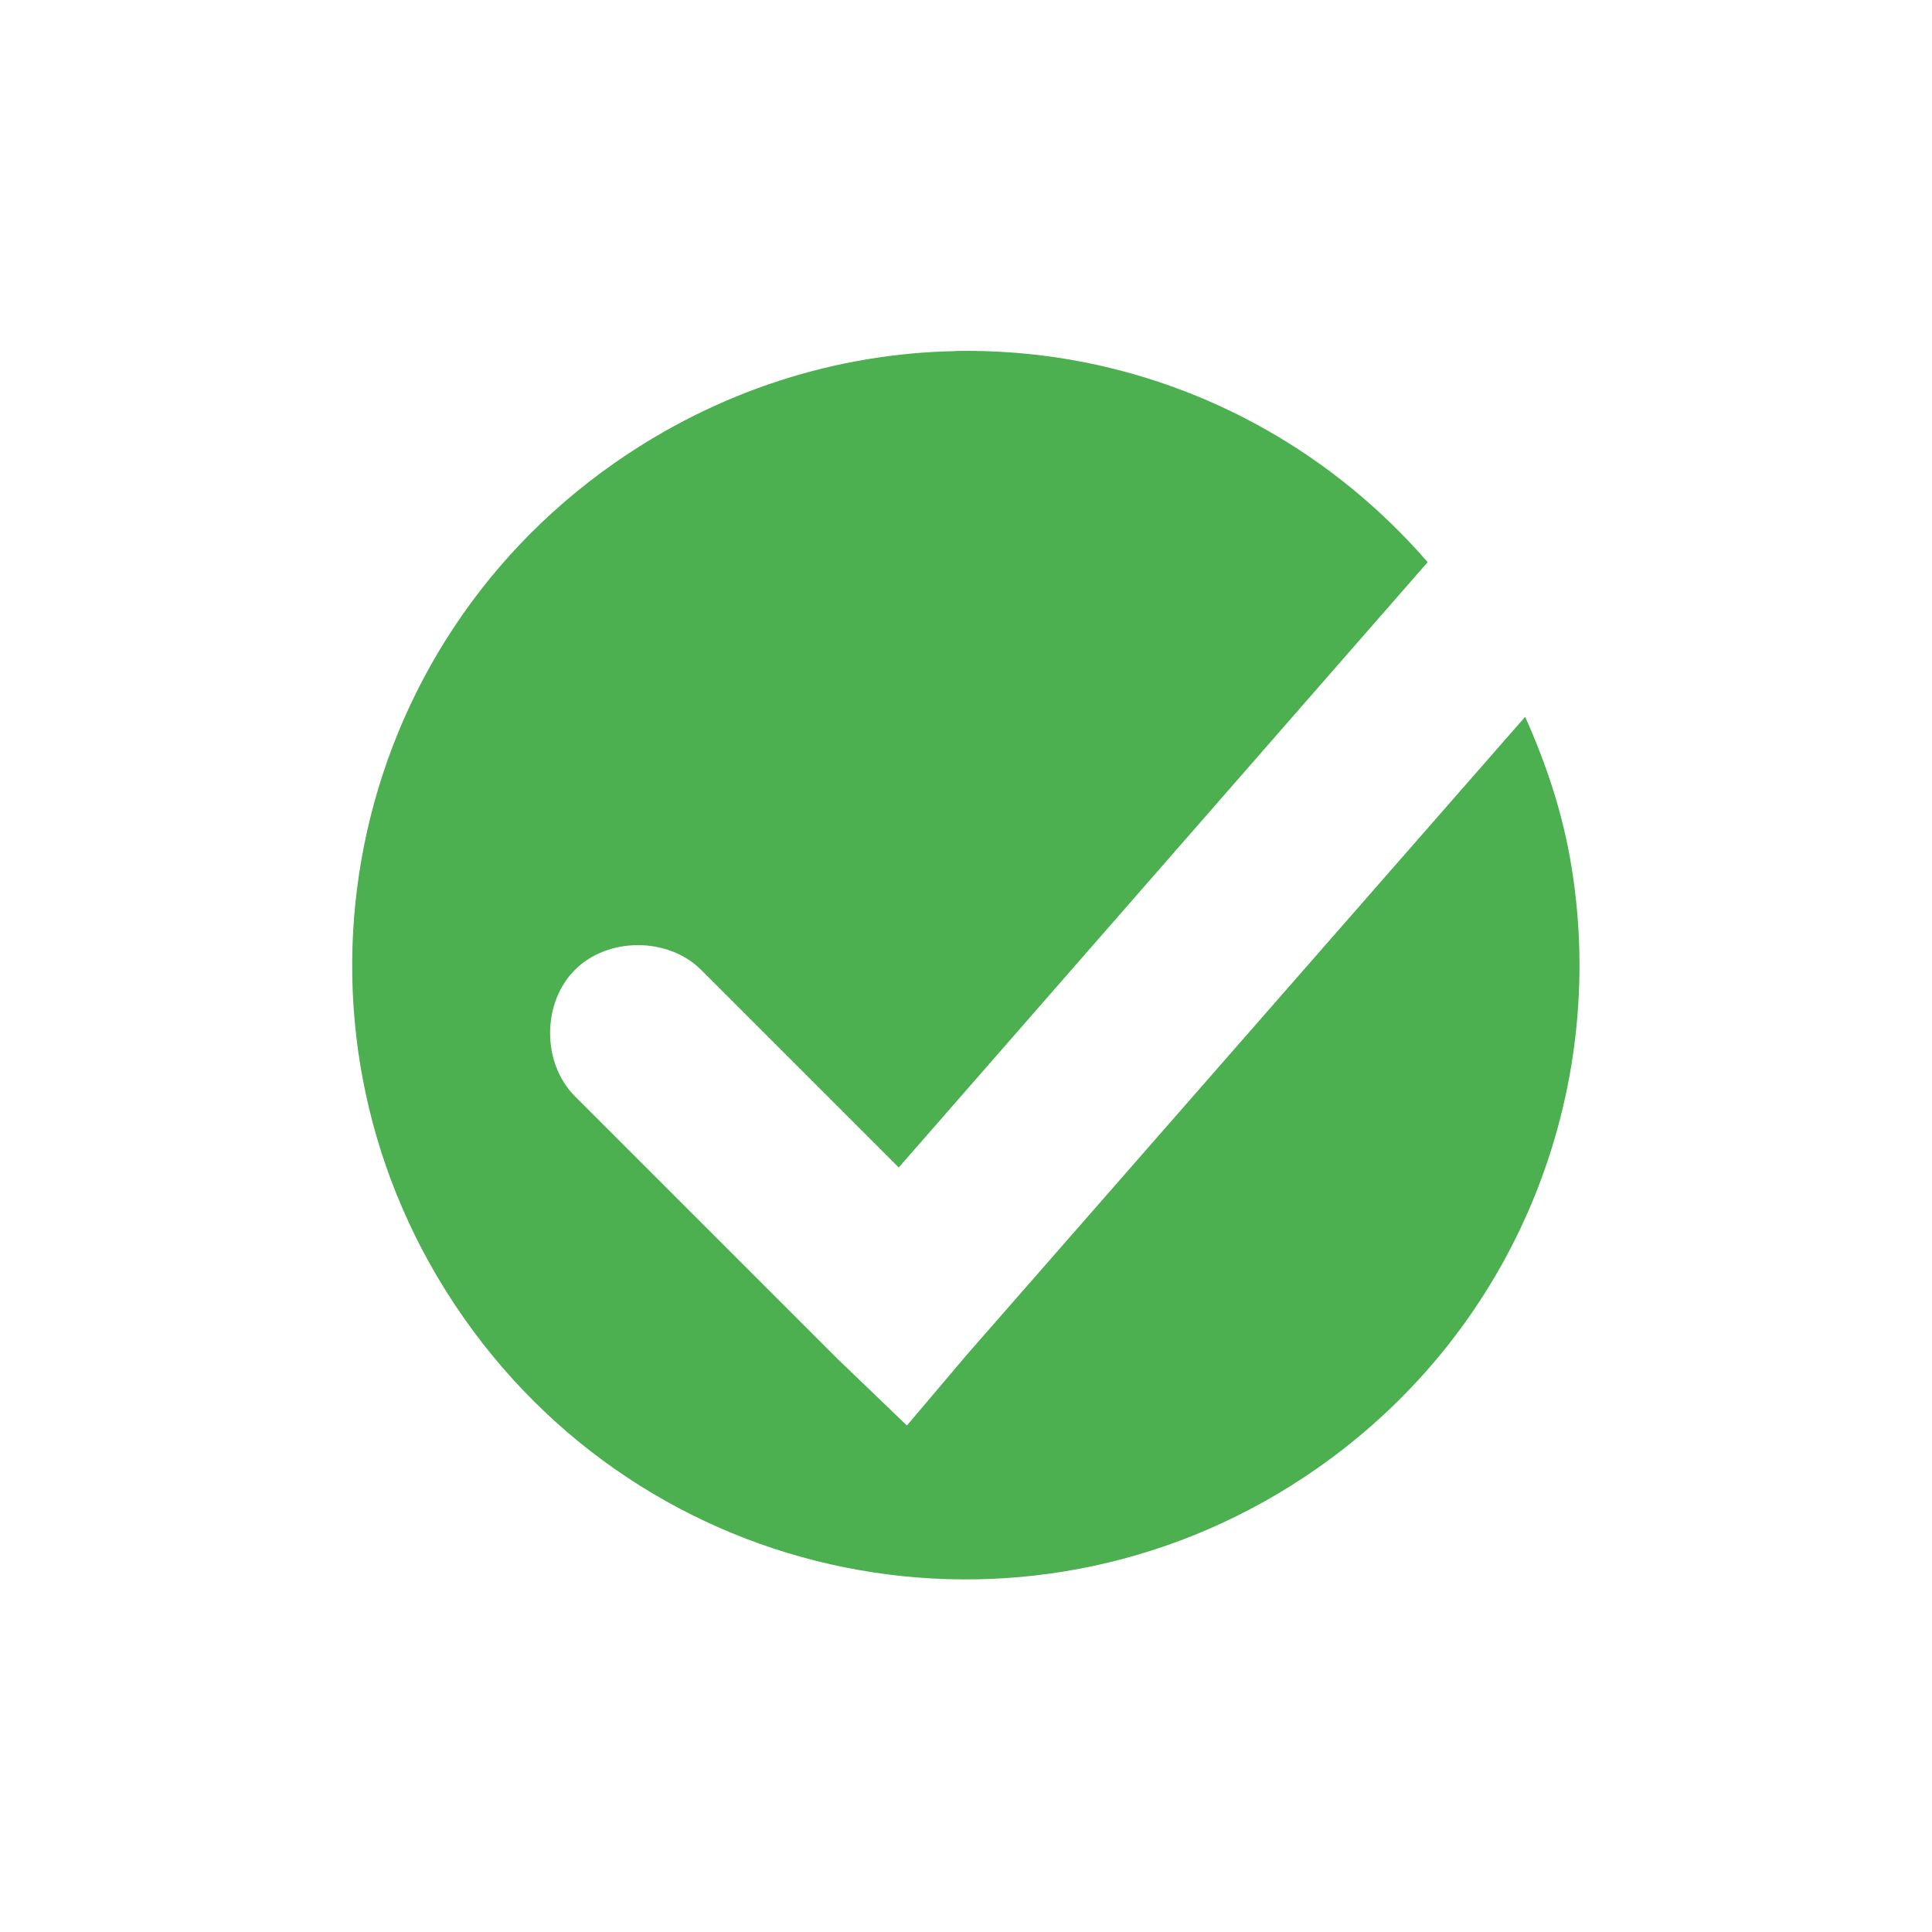
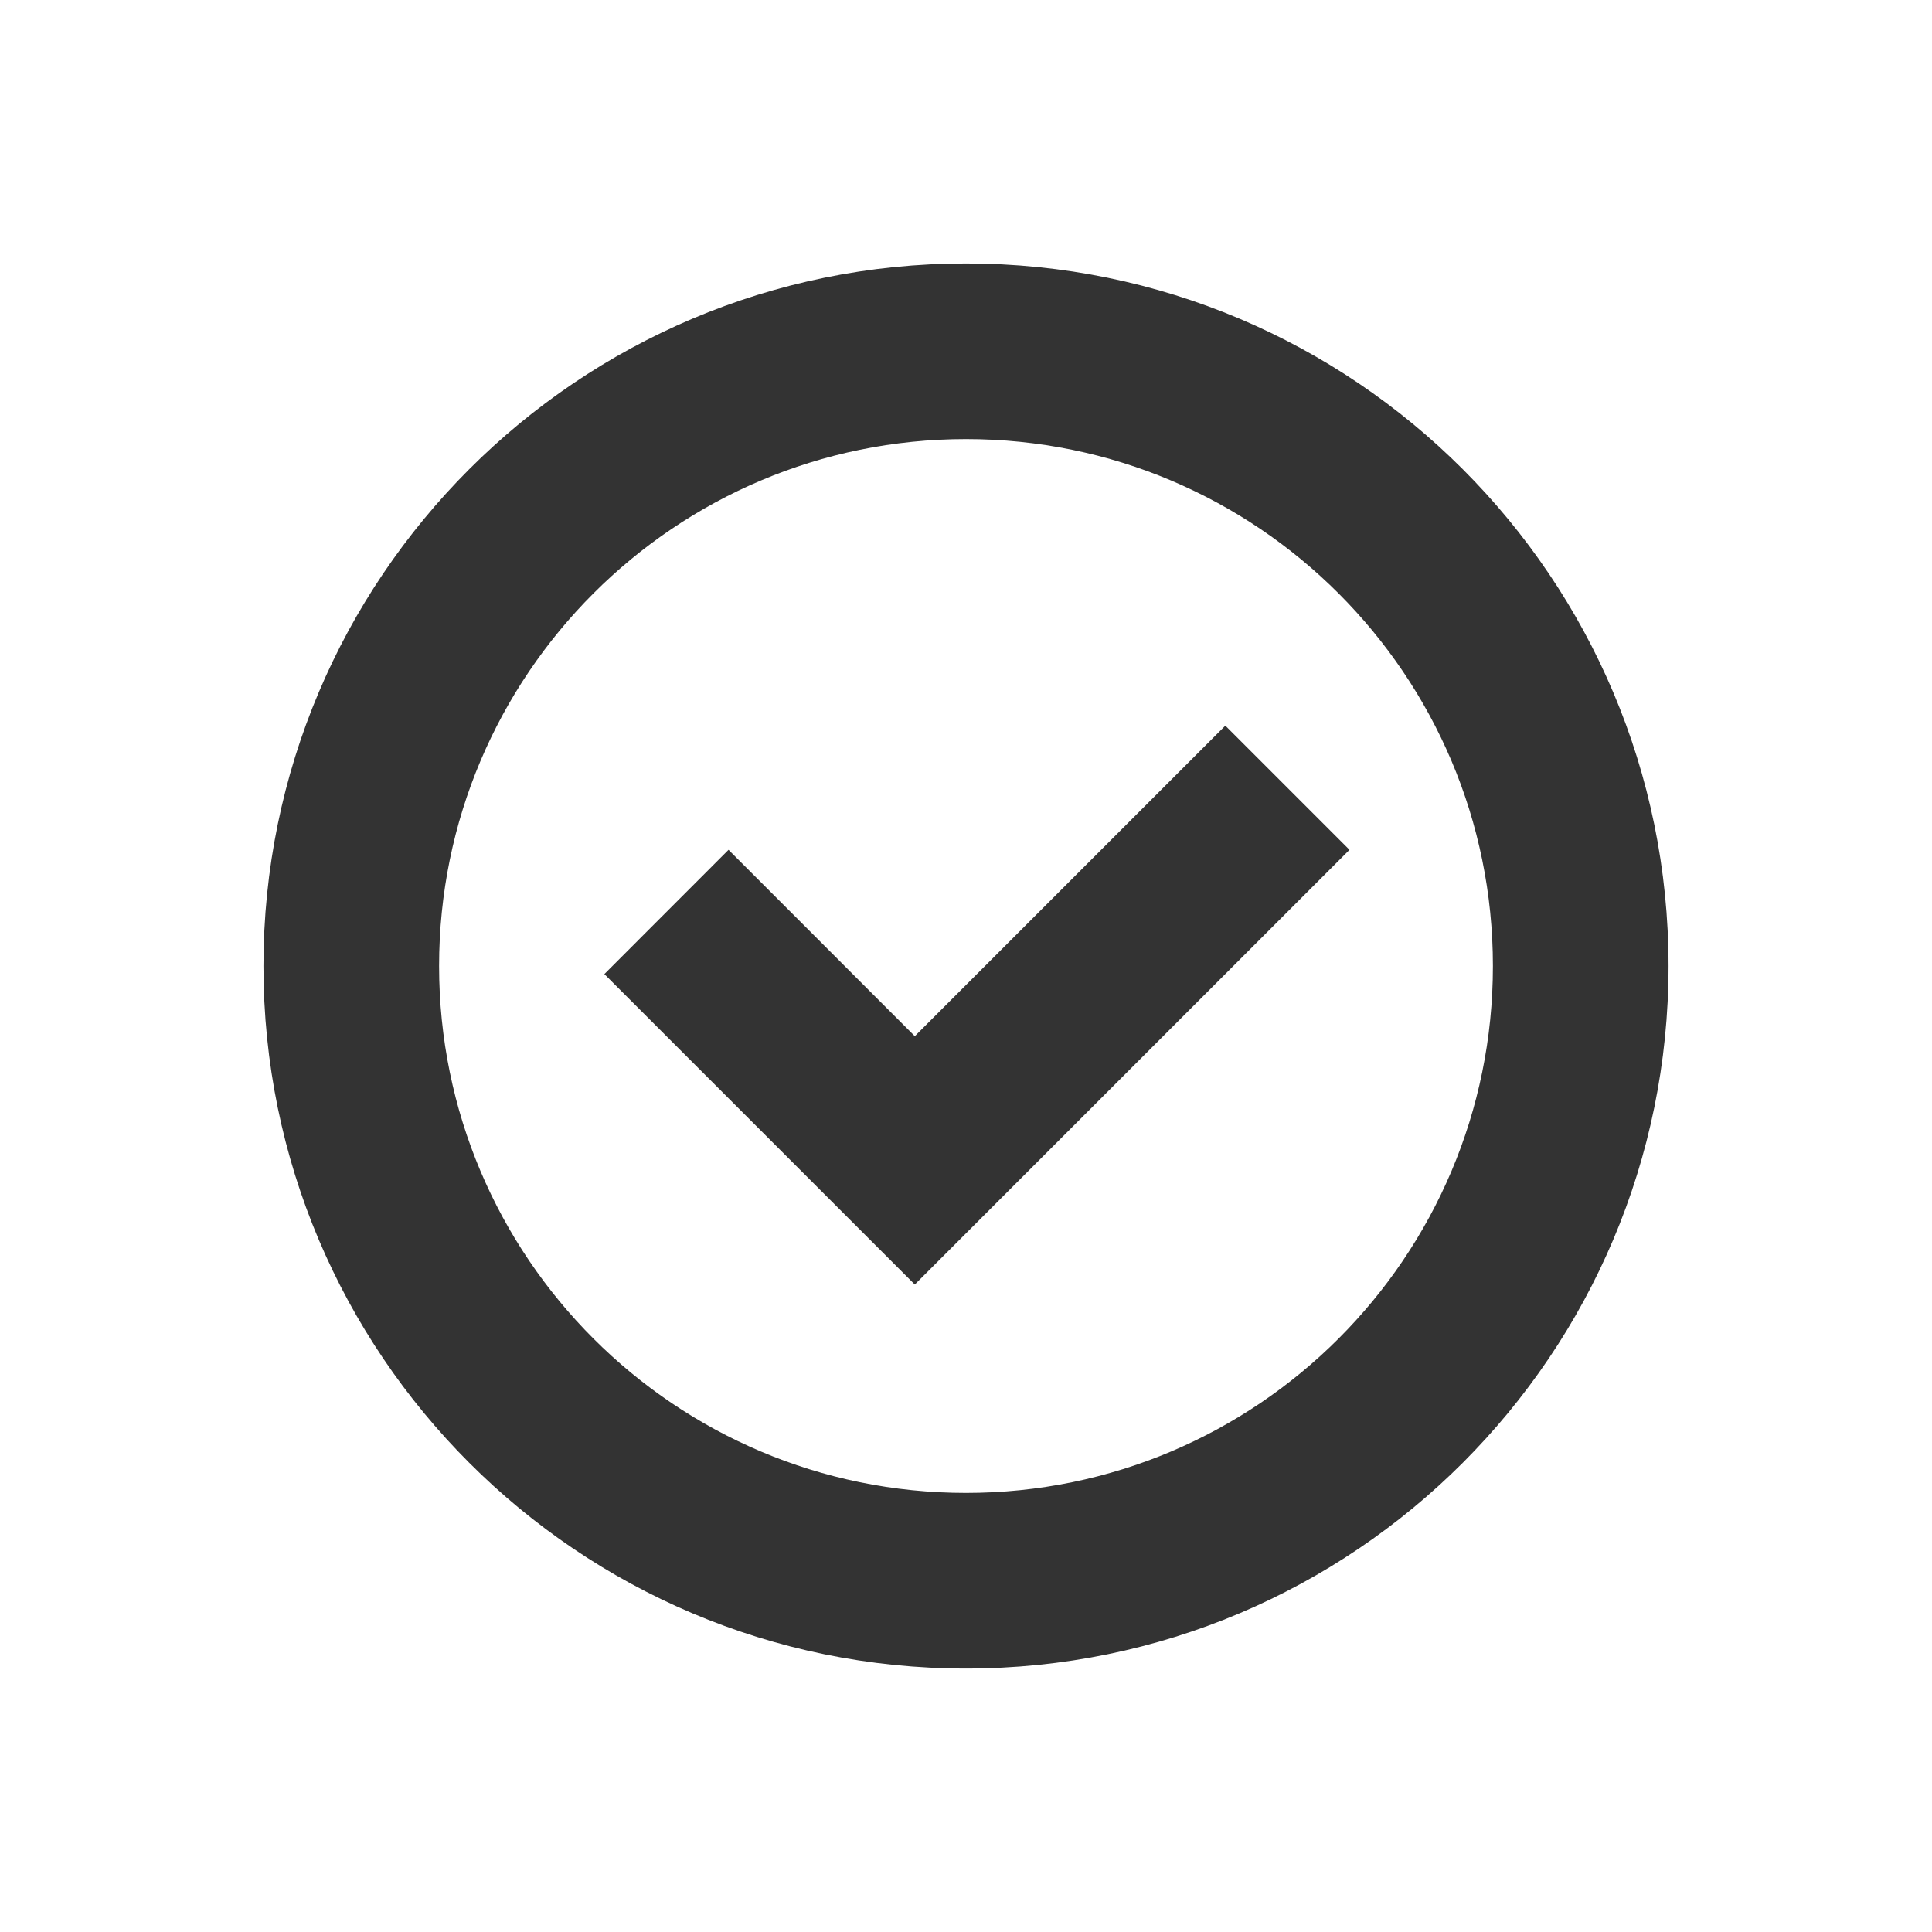
- <svg xmlns="http://www.w3.org/2000/svg" id="svg4143" width="22" height="22" version="1.1" viewBox="0 0 22 22">
-   <defs id="defs4157">
-     <style id="current-color-scheme" type="text/css">
-    .ColorScheme-Text { color:#333333; } .ColorScheme-Highlight { color:#5294e2; } .ColorScheme-ButtonBackground { color:#333333; }
-   </style>
+ <svg xmlns="http://www.w3.org/2000/svg" width="22" height="22" version="1.1" viewBox="0 0 22 22" id="svg41">
+   <defs id="defs3">
+     <style id="current-color-scheme" type="text/css">.ColorScheme-Text { color:#333333; } .ColorScheme-Highlight { color:#5294e2; } .ColorScheme-ButtonBackground { color:#333333; }</style>
  </defs>
  <g id="update-none">
-     <rect style="opacity:0.001;fill:#000000;fill-opacity:1;fill-rule:nonzero;stroke:none;stroke-width:2;stroke-linecap:round;stroke-linejoin:round;stroke-miterlimit:4;stroke-dasharray:none;stroke-opacity:1" y="-0.004" x="-0.001" height="22" width="22" id="rect4136" />
-     <g class="success" id="g6716" style="display:inline;enable-background:new" transform="translate(-702.0011,233.9964)">
-       <path class="success" id="path6718" transform="translate(241.0002,-497)" d="m 471.877,267.002 c -1.345,0.026 -2.695,0.446 -3.883,1.277 -3.167,2.217 -3.932,6.56 -1.715,9.727 2.217,3.167 6.558,3.932 9.725,1.715 2.277,-1.595 3.312,-4.282 2.891,-6.854 -0.098,-0.601 -0.285,-1.16 -0.527,-1.701 l -6.352,7.258 -0.688,0.812 -0.781,-0.75 -3,-3 c -0.376,-0.376 -0.376,-1.061 0,-1.438 0.376,-0.376 1.061,-0.376 1.438,0 l 2.25,2.25 6.023,-6.893 c -1.077,-1.241 -2.509,-2.03 -4.043,-2.301 -0.441,-0.078 -0.889,-0.112 -1.338,-0.104 z" style="color:#000000;display:inline;overflow:visible;visibility:visible;fill:#4caf50;fill-opacity:1;fill-rule:nonzero;stroke:none;stroke-width:0.843;marker:none;enable-background:accumulate" />
-       <rect width="16" height="16" rx="0.144" ry="0.151" x="705" y="-231" id="rect6721" style="color:#bebebe;display:inline;overflow:visible;visibility:visible;fill:none;stroke:none;stroke-width:1;marker:none;enable-background:new" />
-     </g>
+     <rect id="rect1018" width="32" height="32" x="-5" y="30" style="fill:none" />
+     <path id="path1666" d="M 11,34 A 12,12 0 0 0 -1,46 12,12 0 0 0 11,58 12,12 0 0 0 23,46 12,12 0 0 0 11,34 Z m 0,2 A 10,10 0 0 1 21,46 10,10 0 0 1 11,56 10,10 0 0 1 1,46 10,10 0 0 1 11,36 Z" class="ColorScheme-Text" fill="currentColor" />
+     <path id="rect1626" d="m 40.78,17.203 -0.001,11 h -4.999 v 2 h 4.999 2 v -2 l 0.001,-11 z" transform="rotate(45)" class="ColorScheme-Text" fill="currentColor" />
  </g>
  <g id="update-low">
-     <rect style="opacity:0.001;fill:#000000;fill-opacity:1;fill-rule:nonzero;stroke:none;stroke-width:2;stroke-linecap:round;stroke-linejoin:round;stroke-miterlimit:4;stroke-dasharray:none;stroke-opacity:1" y="-0.002" x="24" height="22" width="22" id="rect4725" />
-     <g style="display:inline;enable-background:new" id="g6772" transform="translate(-338.0004,294.0011)">
-       <path id="path6775" transform="translate(281.0002,-643)" d="M 92,352.719 C 91.262,353.447 90.555,354.275 89.809,355 H 87 v 2.809 c -0.725,0.747 -1.553,1.453 -2.281,2.191 0.728,0.738 1.557,1.473 2.281,2.223 V 365 h 2.807 c 0.747,0.725 1.455,1.552 2.193,2.281 0.739,-0.729 1.475,-1.556 2.225,-2.281 H 97 v -2.777 C 97.725,361.474 98.553,360.738 99.281,360 98.553,359.262 97.725,358.555 97,357.809 V 355 H 94.223 C 93.474,354.275 92.738,353.447 92,352.719 Z m 0,3.434 2.562,3.844 H 94.5 93 V 364 h -2 v -4.004 h -1.5 -0.062 c 1.166,-1.702 2.245,-3.356 2.562,-3.844 z" style="fill:#8eb9ec;fill-opacity:1;stroke:none" />
-       <rect style="color:#bebebe;display:inline;overflow:visible;visibility:visible;fill:none;stroke:none;stroke-width:1;marker:none" id="rect6777" width="16" height="16" x="365" y="-291.003" />
-     </g>
+     <rect id="rect1636" width="32" height="32" x="27" y="30" style="fill:none" />
+     <path id="path1638" class="ColorScheme-Text" d="M 43,34 A 12,12 0 0 0 31,46 12,12 0 0 0 43,58 12,12 0 0 0 47.764,56.998 4.5,4.5 0 0 1 47.043,55.115 10,10 0 0 1 43,56 10,10 0 0 1 33,46 10,10 0 0 1 43,36 10,10 0 0 1 53,46 10,10 0 0 1 52.115,50.043 4.5,4.5 0 0 1 54,50.758 12,12 0 0 0 55,46 12,12 0 0 0 43,34 Z" fill="currentColor" />
+     <path id="rect1647" d="m 57.983,-2.828 v 2 5.999 h 2 V 0.586 l 7.193,7.193 1.414,-1.414 -7.193,-7.193 h 4.585 V -2.828 Z" transform="rotate(45)" class="ColorScheme-Text" fill="currentColor" />
+     <circle id="path1706" cx="51.5" cy="54.5" r="3.5" fill="currentColor" class="ColorScheme-Highlight" style="opacity:0.35" />
  </g>
-   <g id="update-medium" transform="translate(0,28.71716)">
-     <rect id="rect890" width="22" height="22" x="24" y="-0.002" style="opacity:0.001;fill:#000000;fill-opacity:1;fill-rule:nonzero;stroke:none;stroke-width:2;stroke-linecap:round;stroke-linejoin:round;stroke-miterlimit:4;stroke-dasharray:none;stroke-opacity:1" />
-     <g transform="translate(-338.0004,294.0011)" id="g896" style="display:inline;enable-background:new">
-       <path style="fill:#5294e2;fill-opacity:1;stroke:none" d="M 92,352.719 C 91.262,353.447 90.555,354.275 89.809,355 H 87 v 2.809 c -0.725,0.747 -1.553,1.453 -2.281,2.191 0.728,0.738 1.557,1.473 2.281,2.223 V 365 h 2.807 c 0.747,0.725 1.455,1.552 2.193,2.281 0.739,-0.729 1.475,-1.556 2.225,-2.281 H 97 v -2.777 C 97.725,361.474 98.553,360.738 99.281,360 98.553,359.262 97.725,358.555 97,357.809 V 355 H 94.223 C 93.474,354.275 92.738,353.447 92,352.719 Z m 0,3.434 2.562,3.844 H 94.5 93 V 364 h -2 v -4.004 h -1.5 -0.062 c 1.166,-1.702 2.245,-3.356 2.562,-3.844 z" transform="translate(281.0002,-643)" id="path892" />
-       <rect y="-291.003" x="365" height="16" width="16" id="rect894" style="color:#bebebe;display:inline;overflow:visible;visibility:visible;fill:none;stroke:none;stroke-width:1;marker:none" />
-     </g>
+   <g id="update-medium" transform="translate(32)">
+     <rect id="rect1717" width="32" height="32" x="27" y="30" style="fill:none" />
+     <path id="path1719" class="ColorScheme-Text" d="M 43,34 A 12,12 0 0 0 31,46 12,12 0 0 0 43,58 12,12 0 0 0 47.764,56.998 4.5,4.5 0 0 1 47.043,55.115 10,10 0 0 1 43,56 10,10 0 0 1 33,46 10,10 0 0 1 43,36 10,10 0 0 1 53,46 10,10 0 0 1 52.115,50.043 4.5,4.5 0 0 1 54,50.758 12,12 0 0 0 55,46 12,12 0 0 0 43,34 Z" fill="currentColor" />
+     <path id="path1721" d="m 57.983,-2.828 v 2 5.999 h 2 V 0.586 l 7.193,7.193 1.414,-1.414 -7.193,-7.193 h 4.585 V -2.828 Z" transform="rotate(45)" class="ColorScheme-Text" fill="currentColor" />
+     <circle id="circle1723" cx="51.5" cy="54.5" r="3.5" fill="currentColor" class="ColorScheme-Highlight" style="opacity:0.65" />
  </g>
-   <g transform="translate(0,56.36077)" id="update-high">
-     <rect style="opacity:0.001;fill:#000000;fill-opacity:1;fill-rule:nonzero;stroke:none;stroke-width:2;stroke-linecap:round;stroke-linejoin:round;stroke-miterlimit:4;stroke-dasharray:none;stroke-opacity:1" y="-0.002" x="24" height="22" width="22" id="rect900" />
-     <g style="display:inline;enable-background:new" id="g906" transform="translate(-338.0004,294.0011)">
-       <path id="path902" transform="translate(281.0002,-643)" d="M 92,352.719 C 91.262,353.447 90.555,354.275 89.809,355 H 87 v 2.809 c -0.725,0.747 -1.553,1.453 -2.281,2.191 0.728,0.738 1.557,1.473 2.281,2.223 V 365 h 2.807 c 0.747,0.725 1.455,1.552 2.193,2.281 0.739,-0.729 1.475,-1.556 2.225,-2.281 H 97 v -2.777 C 97.725,361.474 98.553,360.738 99.281,360 98.553,359.262 97.725,358.555 97,357.809 V 355 H 94.223 C 93.474,354.275 92.738,353.447 92,352.719 Z m 0,3.434 2.562,3.844 H 94.5 93 V 364 h -2 v -4.004 h -1.5 -0.062 c 1.166,-1.702 2.245,-3.356 2.562,-3.844 z" style="fill:#226fcb;fill-opacity:1;stroke:none" />
-       <rect style="color:#bebebe;display:inline;overflow:visible;visibility:visible;fill:none;stroke:none;stroke-width:1;marker:none" id="rect904" width="16" height="16" x="365" y="-291.003" />
-     </g>
+   <g id="update-high" transform="translate(64)">
+     <rect id="rect1727" width="32" height="32" x="27" y="30" style="fill:none" />
+     <path id="path1729" class="ColorScheme-Text" d="M 43,34 A 12,12 0 0 0 31,46 12,12 0 0 0 43,58 12,12 0 0 0 47.764,56.998 4.5,4.5 0 0 1 47.043,55.115 10,10 0 0 1 43,56 10,10 0 0 1 33,46 10,10 0 0 1 43,36 10,10 0 0 1 53,46 10,10 0 0 1 52.115,50.043 4.5,4.5 0 0 1 54,50.758 12,12 0 0 0 55,46 12,12 0 0 0 43,34 Z" fill="currentColor" />
+     <path id="path1731" d="m 57.983,-2.828 v 2 5.999 h 2 V 0.586 l 7.193,7.193 1.414,-1.414 -7.193,-7.193 h 4.585 V -2.828 Z" transform="rotate(45)" class="ColorScheme-Text" fill="currentColor" />
+     <circle id="circle1733" cx="51.5" cy="54.5" r="3.5" fill="currentColor" class="ColorScheme-Highlight" />
+   </g>
+   <g id="22-22-update-none">
+     <rect x="0" y="0" width="22" height="22" id="rect5" style="fill:none" />
+     <path id="rect872" d="M 13.953,8.263 10.417,11.799 8.296,9.677 6.882,11.092 l 2.121,2.121 1.414,1.414 1.414,-1.414 3.536,-3.536 z" class="ColorScheme-Text" fill="currentColor" />
+     <path id="path1983" d="m 11,3 a 8,8 0 0 0 -8,8 8,8 0 0 0 8,8 8,8 0 0 0 8,-8 8,8 0 0 0 -8,-8 z m 0,2 a 6,6 0 0 1 6,6 6,6 0 0 1 -6,6 6,6 0 0 1 -6,-6 6,6 0 0 1 6,-6 z" class="ColorScheme-Text" fill="currentColor" />
+   </g>
+   <g id="22-22-update-low">
+     <rect x="22" y="0" width="22" height="22" id="rect882" style="fill:none" />
+     <path d="m 33,7 -3,3 h 2 v 5 h 2 v -5 h 2 z" id="path976" class="ColorScheme-Text" fill="currentColor" />
+     <circle id="path987" cx="38.5" cy="16.5" r="2.5" fill="currentColor" class="ColorScheme-Highlight" style="opacity:0.35" />
+     <path id="path2058" class="ColorScheme-Text" d="m 33,3 a 8,8 0 0 0 -8,8 8,8 0 0 0 8,8 8,8 0 0 0 2.654,-0.473 A 3.5,3.5 0 0 1 35.01,16.643 6,6 0 0 1 33,17 a 6,6 0 0 1 -6,-6 6,6 0 0 1 6,-6 6,6 0 0 1 6,6 6,6 0 0 1 -0.355,2.004 3.5,3.5 0 0 1 1.885,0.646 A 8,8 0 0 0 41,11 8,8 0 0 0 33,3 Z" fill="currentColor" />
+   </g>
+   <g id="22-22-update-medium">
+     <rect x="44" y="0" width="22" height="22" id="rect994" style="fill:none" />
+     <path d="m 55,7 -3,3 h 2 v 5 h 2 v -5 h 2 z" id="path998" class="ColorScheme-Text" fill="currentColor" />
+     <circle id="circle1000" cx="60.5" cy="16.5" r="2.5" fill="currentColor" class="ColorScheme-Highlight" style="opacity:0.65" />
+     <path id="path2068" class="ColorScheme-Text" d="m 55,3 a 8,8 0 0 0 -8,8 8,8 0 0 0 8,8 8,8 0 0 0 2.654,-0.473 A 3.5,3.5 0 0 1 57.01,16.643 6,6 0 0 1 55,17 a 6,6 0 0 1 -6,-6 6,6 0 0 1 6,-6 6,6 0 0 1 6,6 6,6 0 0 1 -0.355,2.004 3.5,3.5 0 0 1 1.885,0.646 A 8,8 0 0 0 63,11 8,8 0 0 0 55,3 Z" fill="currentColor" />
+   </g>
+   <g id="22-22-update-high">
+     <rect x="66" y="0" width="22" height="22" id="rect1004" style="fill:none" />
+     <path d="m 77,7 -3,3 h 2 v 5 h 2 v -5 h 2 z" id="path1008" class="ColorScheme-Text" fill="currentColor" />
+     <circle id="circle1010" cx="82.5" cy="16.5" r="2.5" fill="currentColor" class="ColorScheme-Highlight" />
+     <path id="path2070" class="ColorScheme-Text" d="m 77,3 a 8,8 0 0 0 -8,8 8,8 0 0 0 8,8 8,8 0 0 0 2.654,-0.473 A 3.5,3.5 0 0 1 79.01,16.643 6,6 0 0 1 77,17 a 6,6 0 0 1 -6,-6 6,6 0 0 1 6,-6 6,6 0 0 1 6,6 6,6 0 0 1 -0.355,2.004 3.5,3.5 0 0 1 1.885,0.646 A 8,8 0 0 0 85,11 8,8 0 0 0 77,3 Z" fill="currentColor" />
  </g>
</svg>
